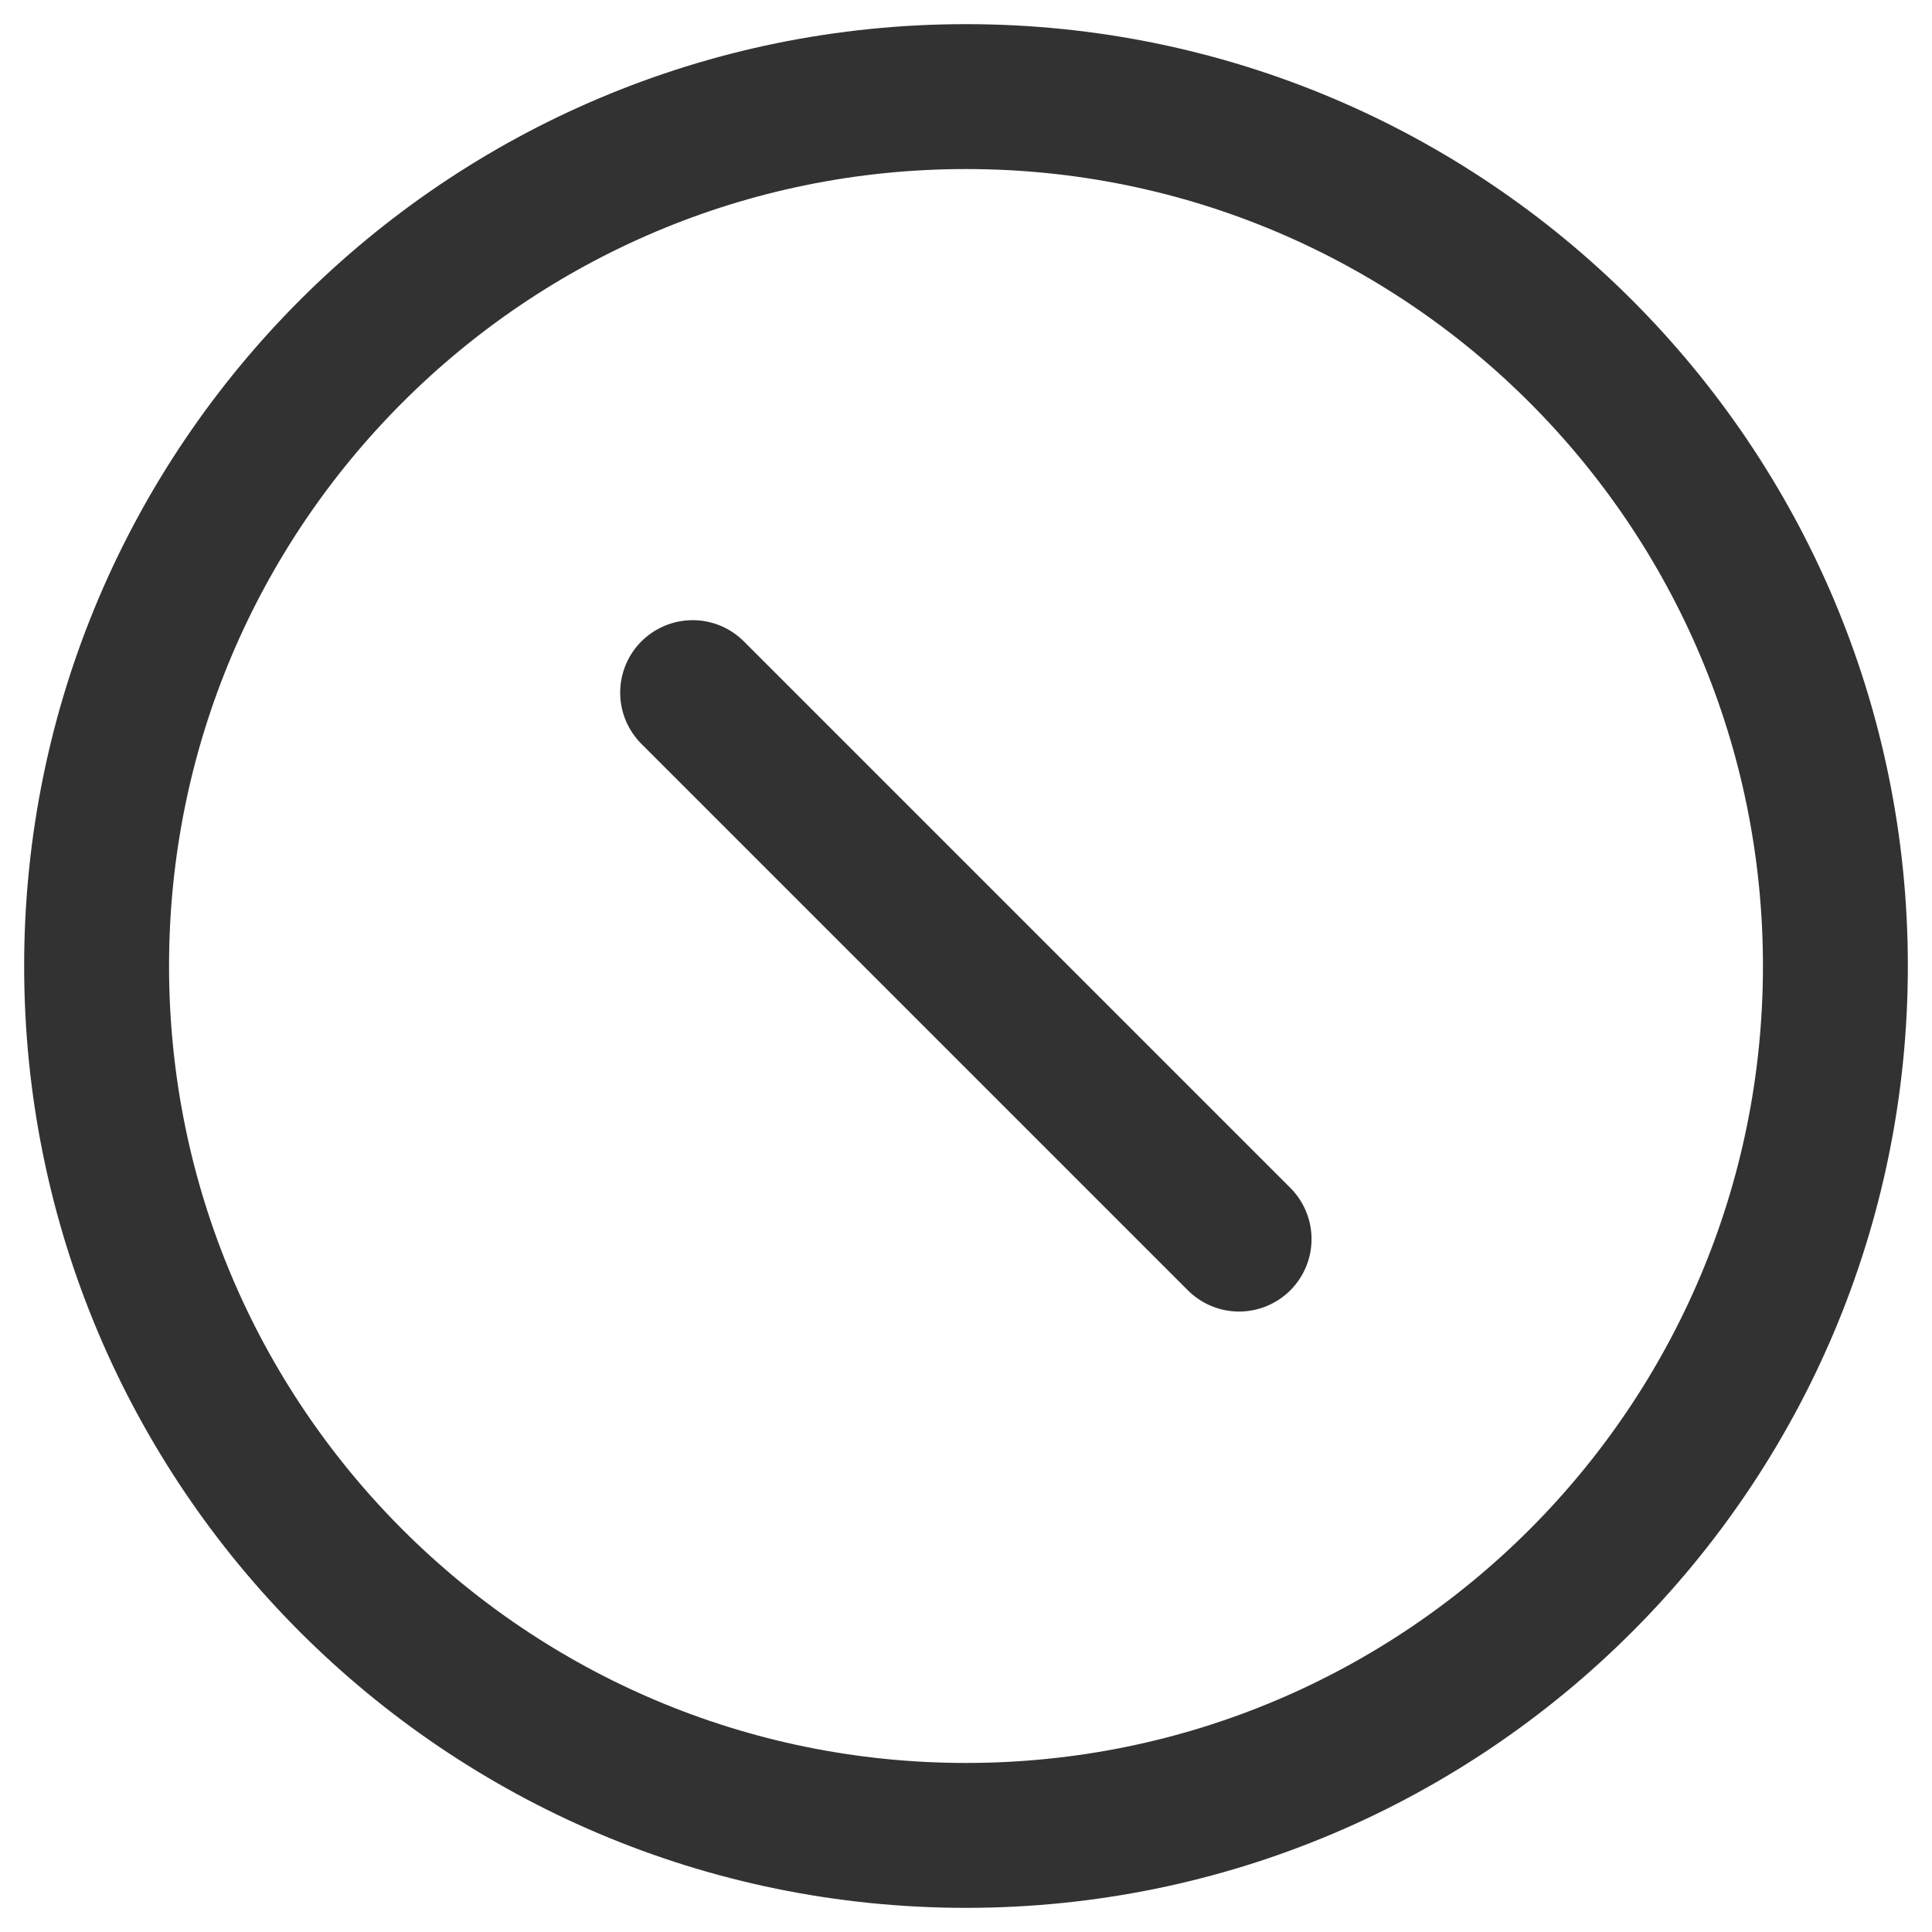
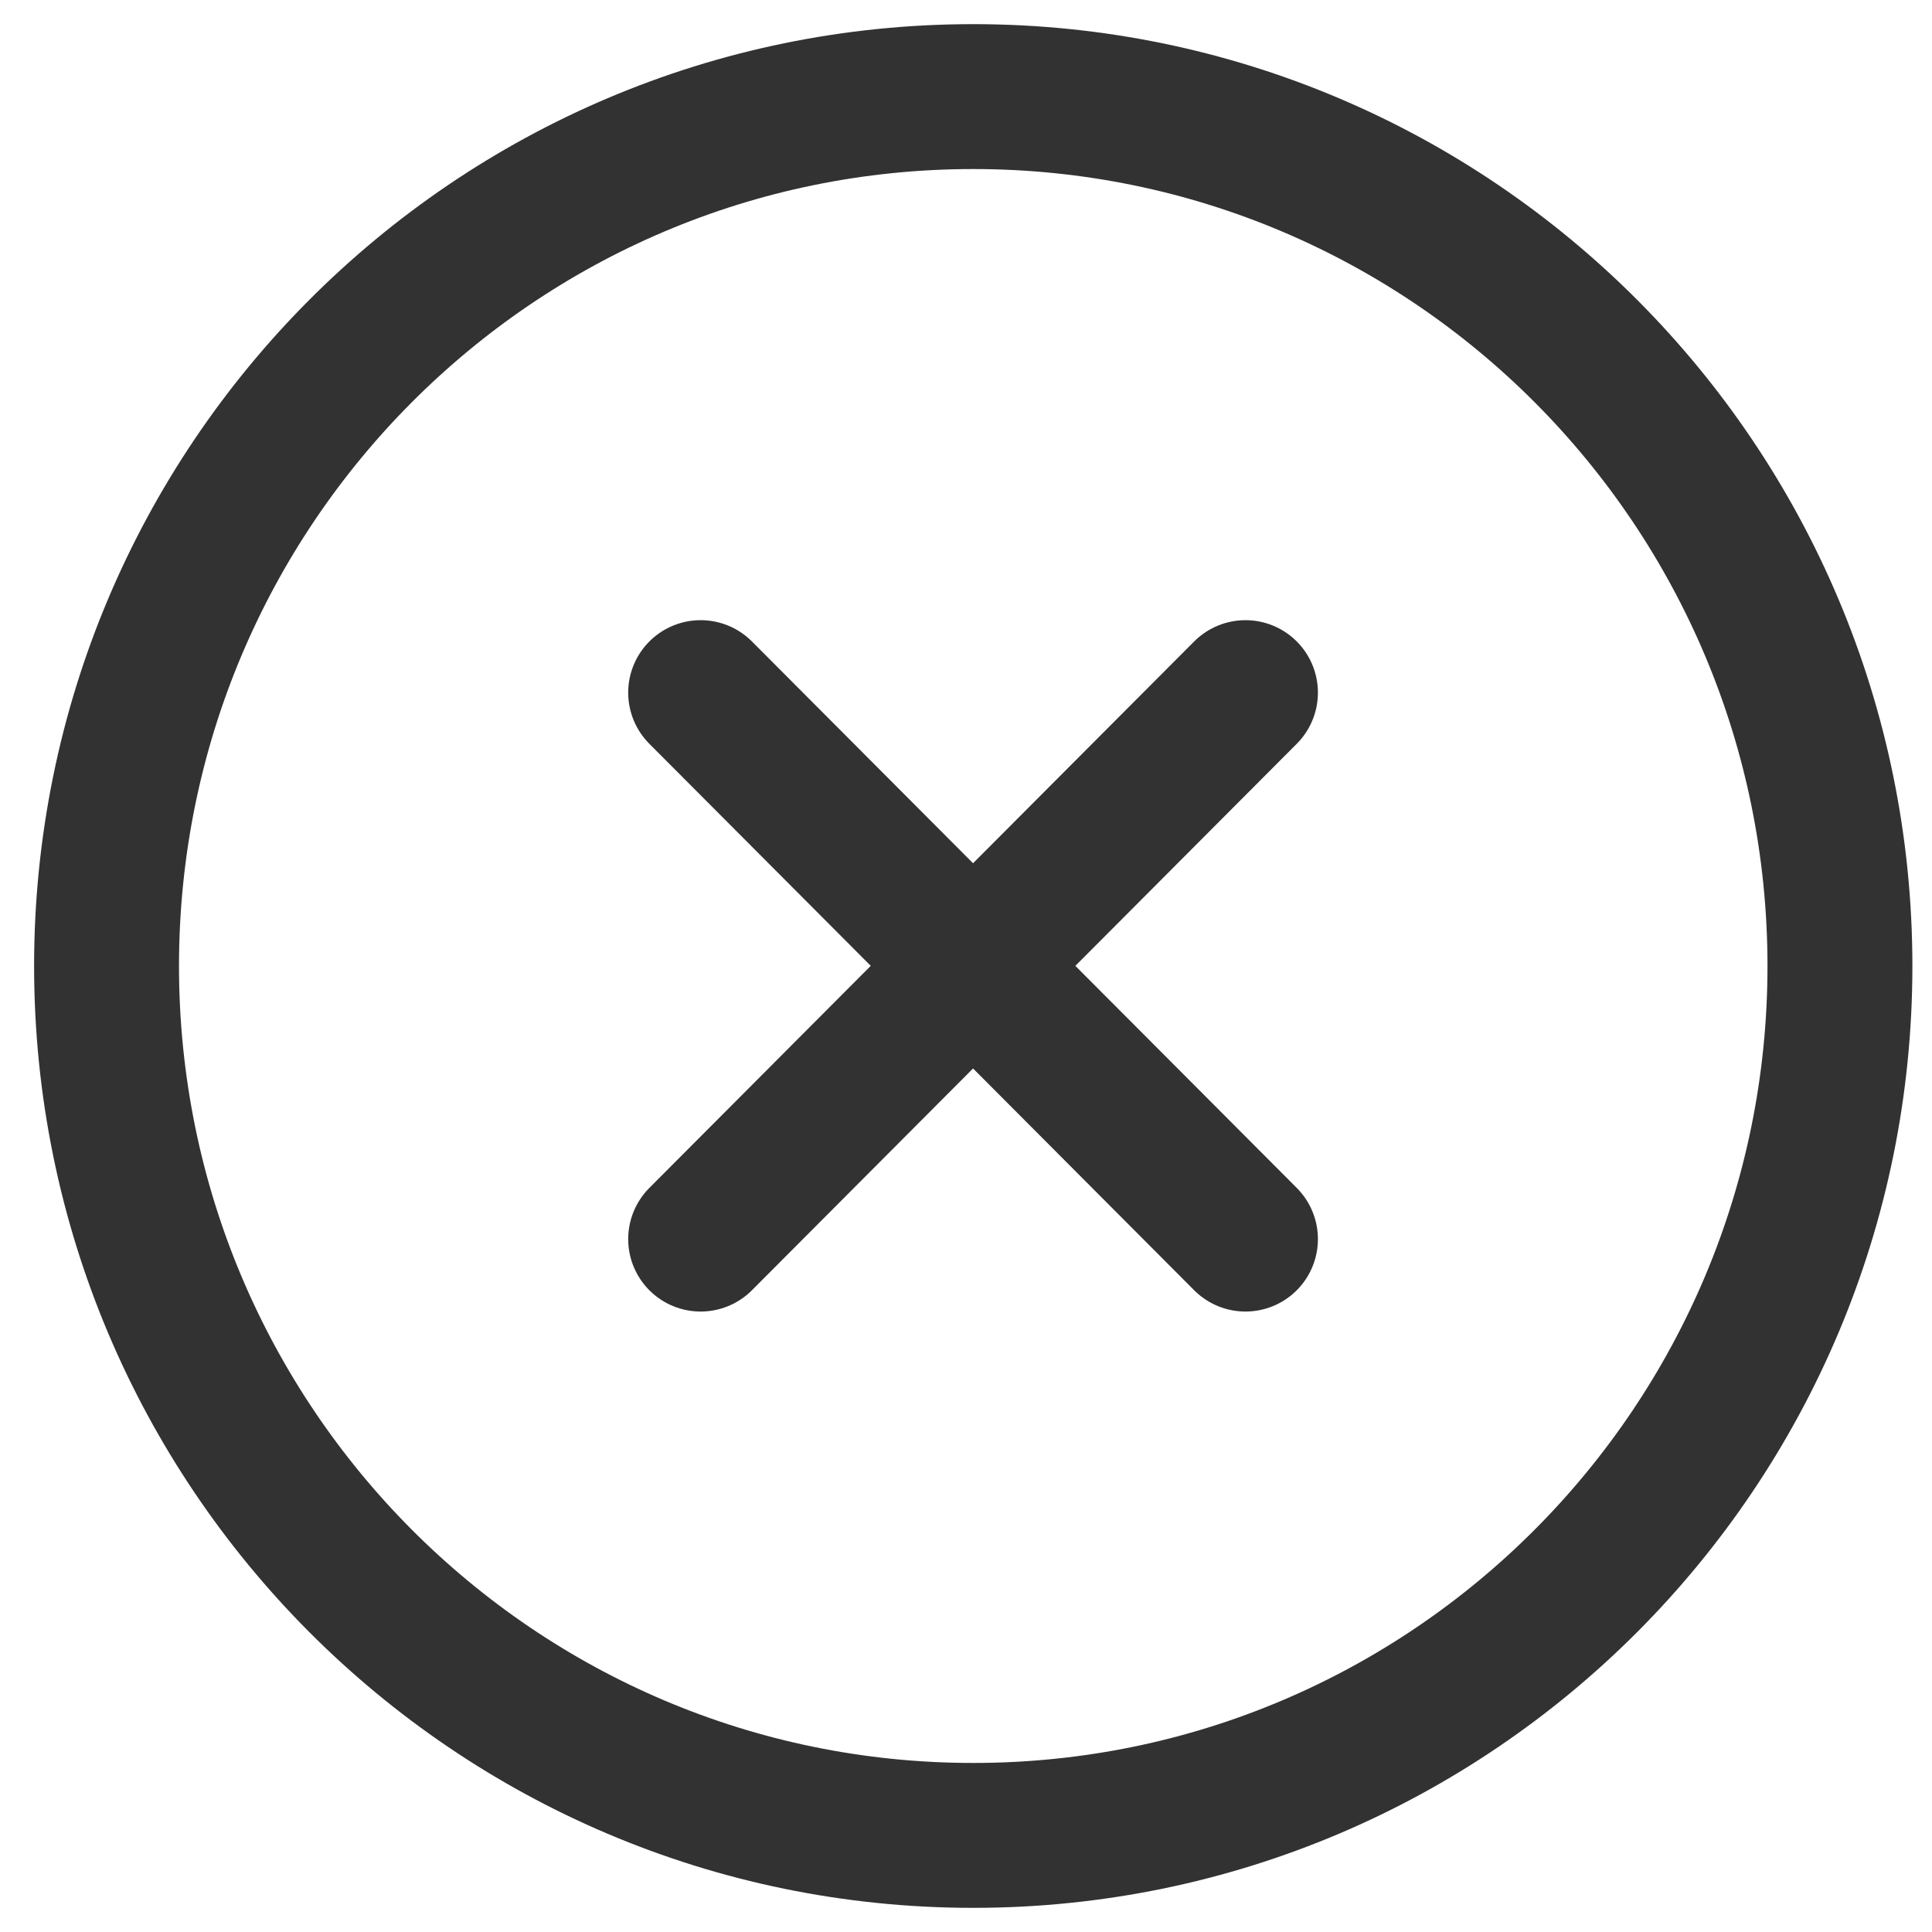
<svg xmlns="http://www.w3.org/2000/svg" width="20" height="20" viewBox="0 0 20 20">
  <g>
    <g>
-       <path fill="none" stroke="#323232" stroke-linecap="round" stroke-linejoin="round" stroke-miterlimit="20" stroke-width="1.5" d="M12.827 12.827L7.17 7.17" />
+       <path fill="none" stroke="#323232" stroke-linecap="round" stroke-linejoin="round" stroke-miterlimit="20" stroke-width="1.5" d="M12.893 7.17l-5.64 5.657" />
    </g>
    <g>
-       <path fill="none" stroke="#323232" stroke-linecap="round" stroke-linejoin="round" stroke-miterlimit="20" stroke-width="1.5" d="M10 19v0a9 9 0 1 1 0-18 9 9 0 0 1 0 18z" />
+       <path fill="none" stroke="#323232" stroke-linecap="round" stroke-linejoin="round" stroke-miterlimit="20" stroke-width="1.5" d="M12.893 12.827L7.253 7.17" />
+     </g>
+     <g>
+       <path fill="none" stroke="#323232" stroke-linecap="round" stroke-linejoin="round" stroke-miterlimit="20" stroke-width="1.5" d="M10.075 19v0c-4.955 0-8.972-4.03-8.972-9 0-4.971 4.017-9 8.972-9 4.955 0 8.972 4.029 8.972 9 0 4.97-4.017 9-8.972 9z" />
    </g>
  </g>
</svg>
